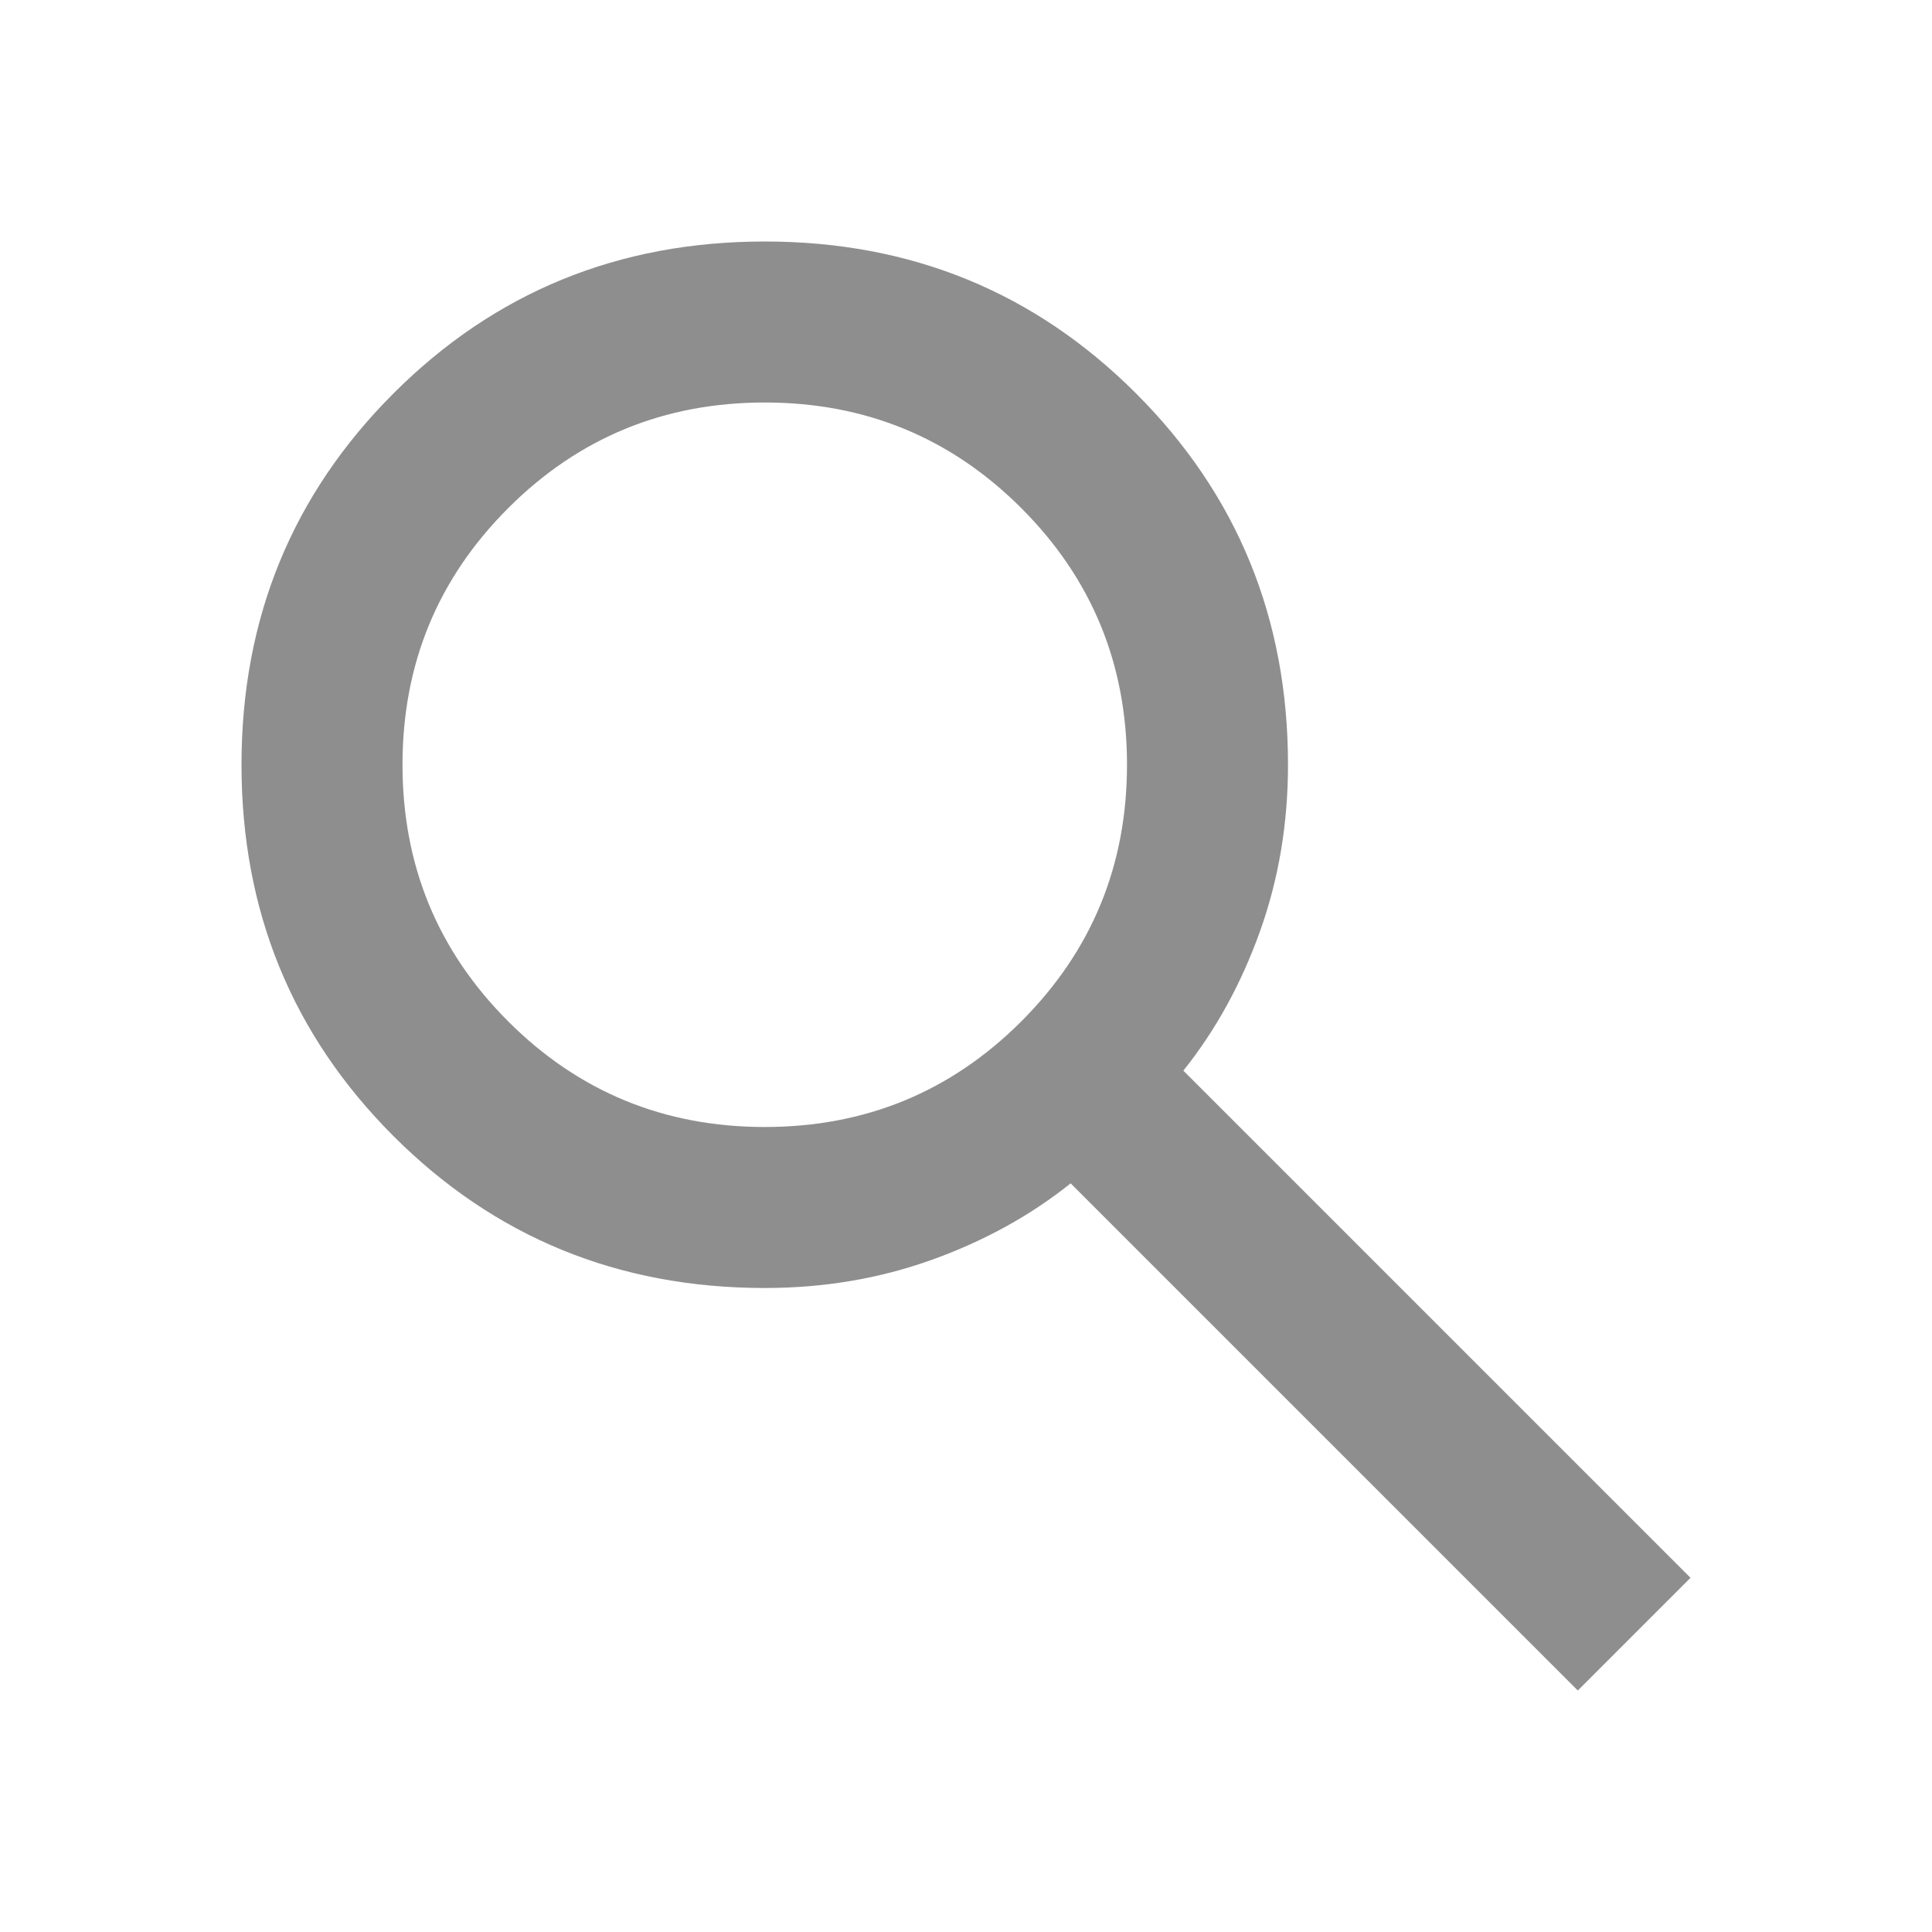
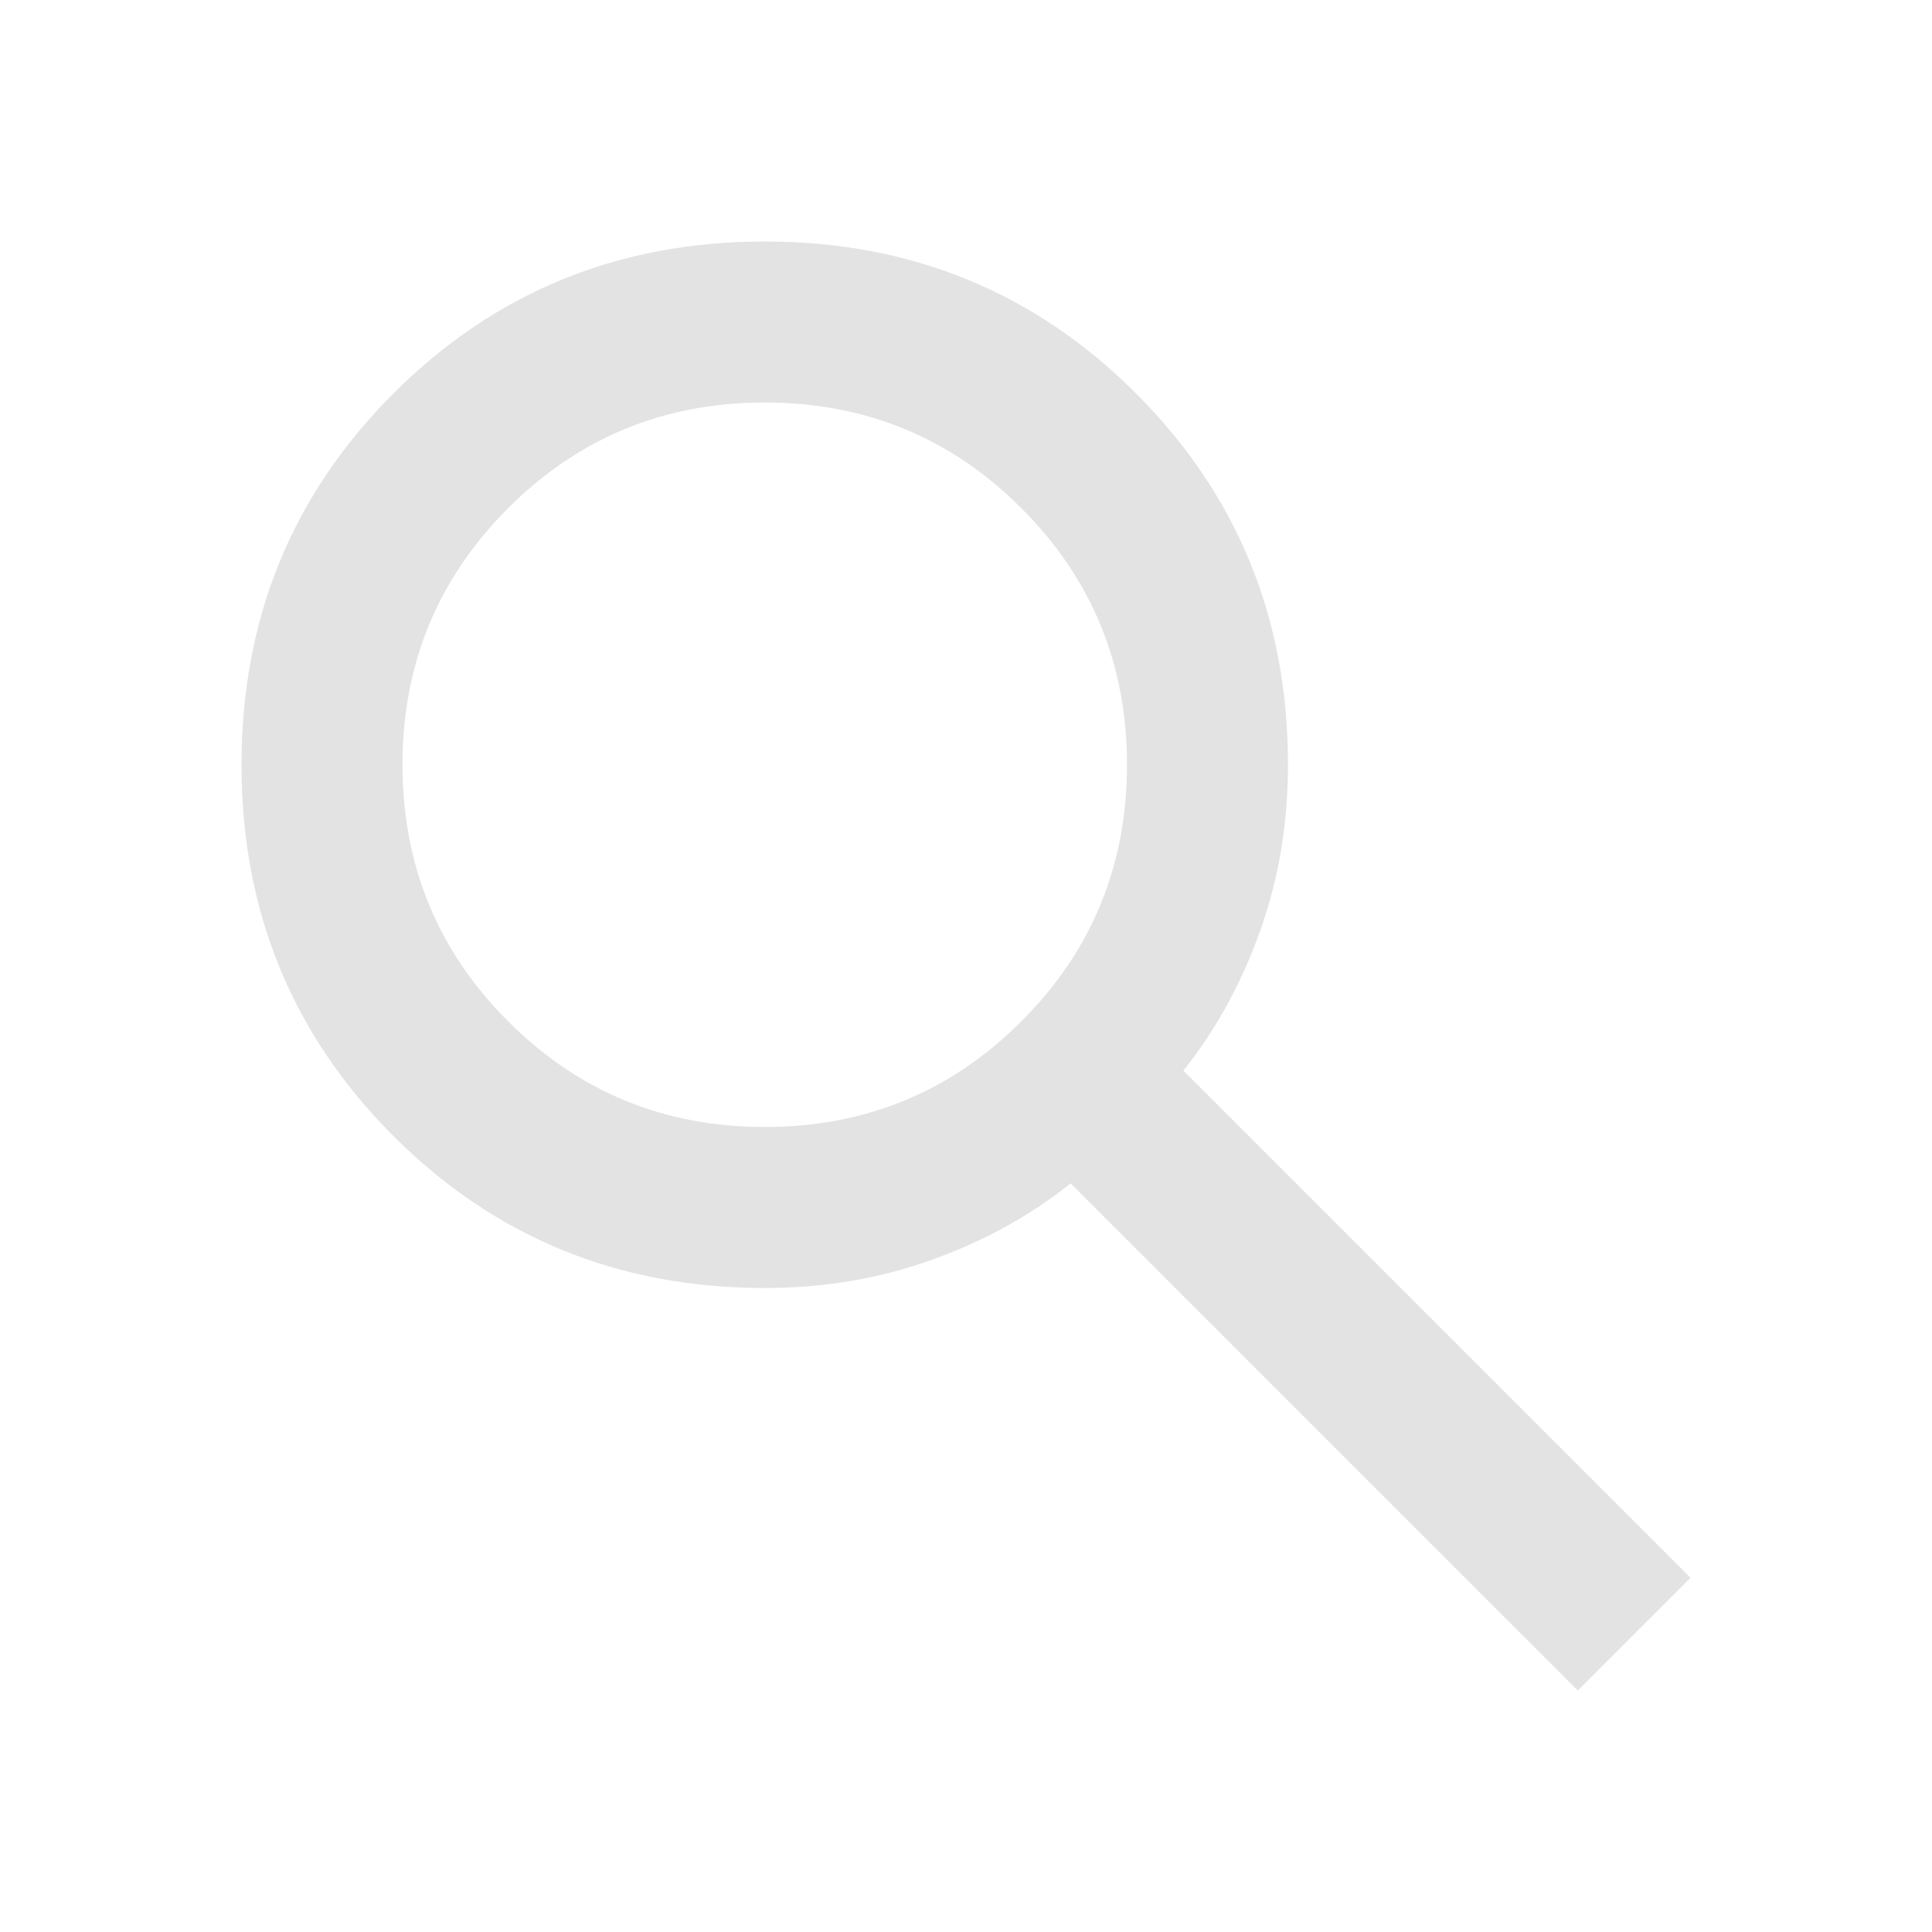
- <svg xmlns="http://www.w3.org/2000/svg" height="20px" viewBox="0 -960 960 960" width="20px" fill="#8e8e8e">
+ <svg xmlns="http://www.w3.org/2000/svg" height="24px" viewBox="0 -960 960 960" width="24px" fill="#e3e3e3">
  <path d="M784-120 532-372q-30 24-69 38t-83 14q-109 0-184.5-75.5T120-580q0-109 75.5-184.5T380-840q109 0 184.5 75.5T640-580q0 44-14 83t-38 69l252 252-56 56ZM380-400q75 0 127.5-52.5T560-580q0-75-52.5-127.5T380-760q-75 0-127.5 52.5T200-580q0 75 52.5 127.5T380-400Z" />
</svg>
